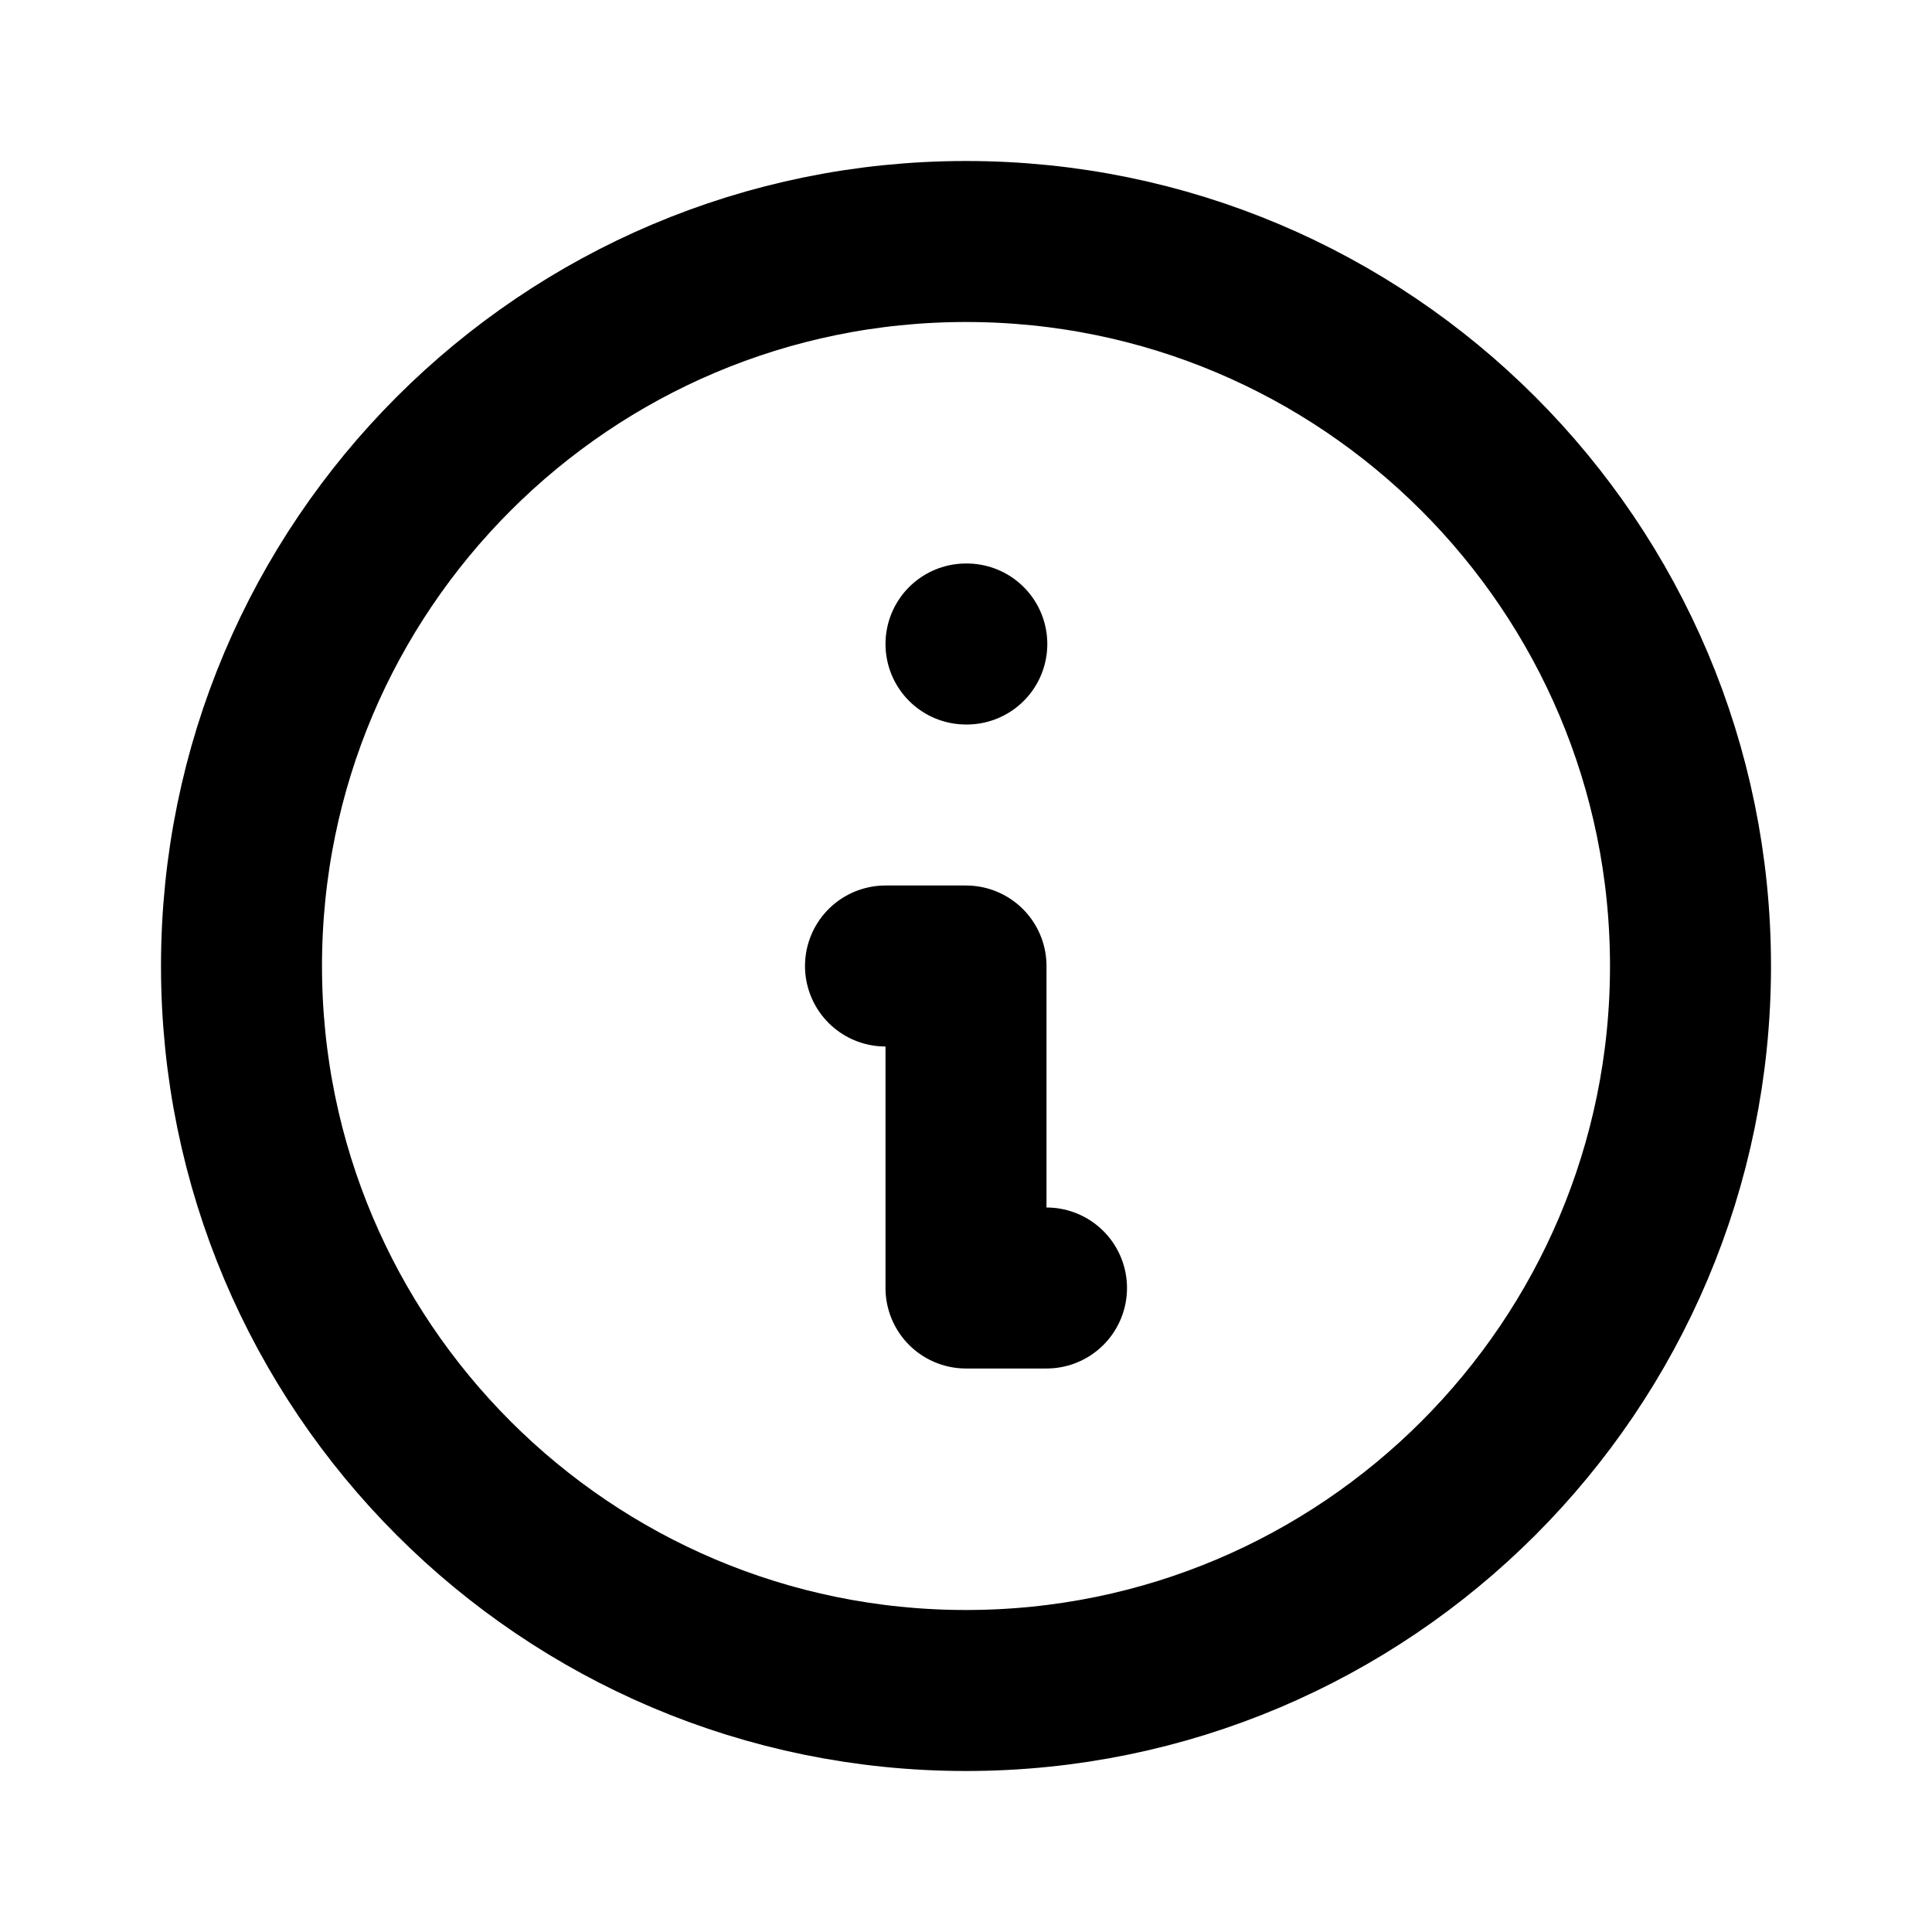
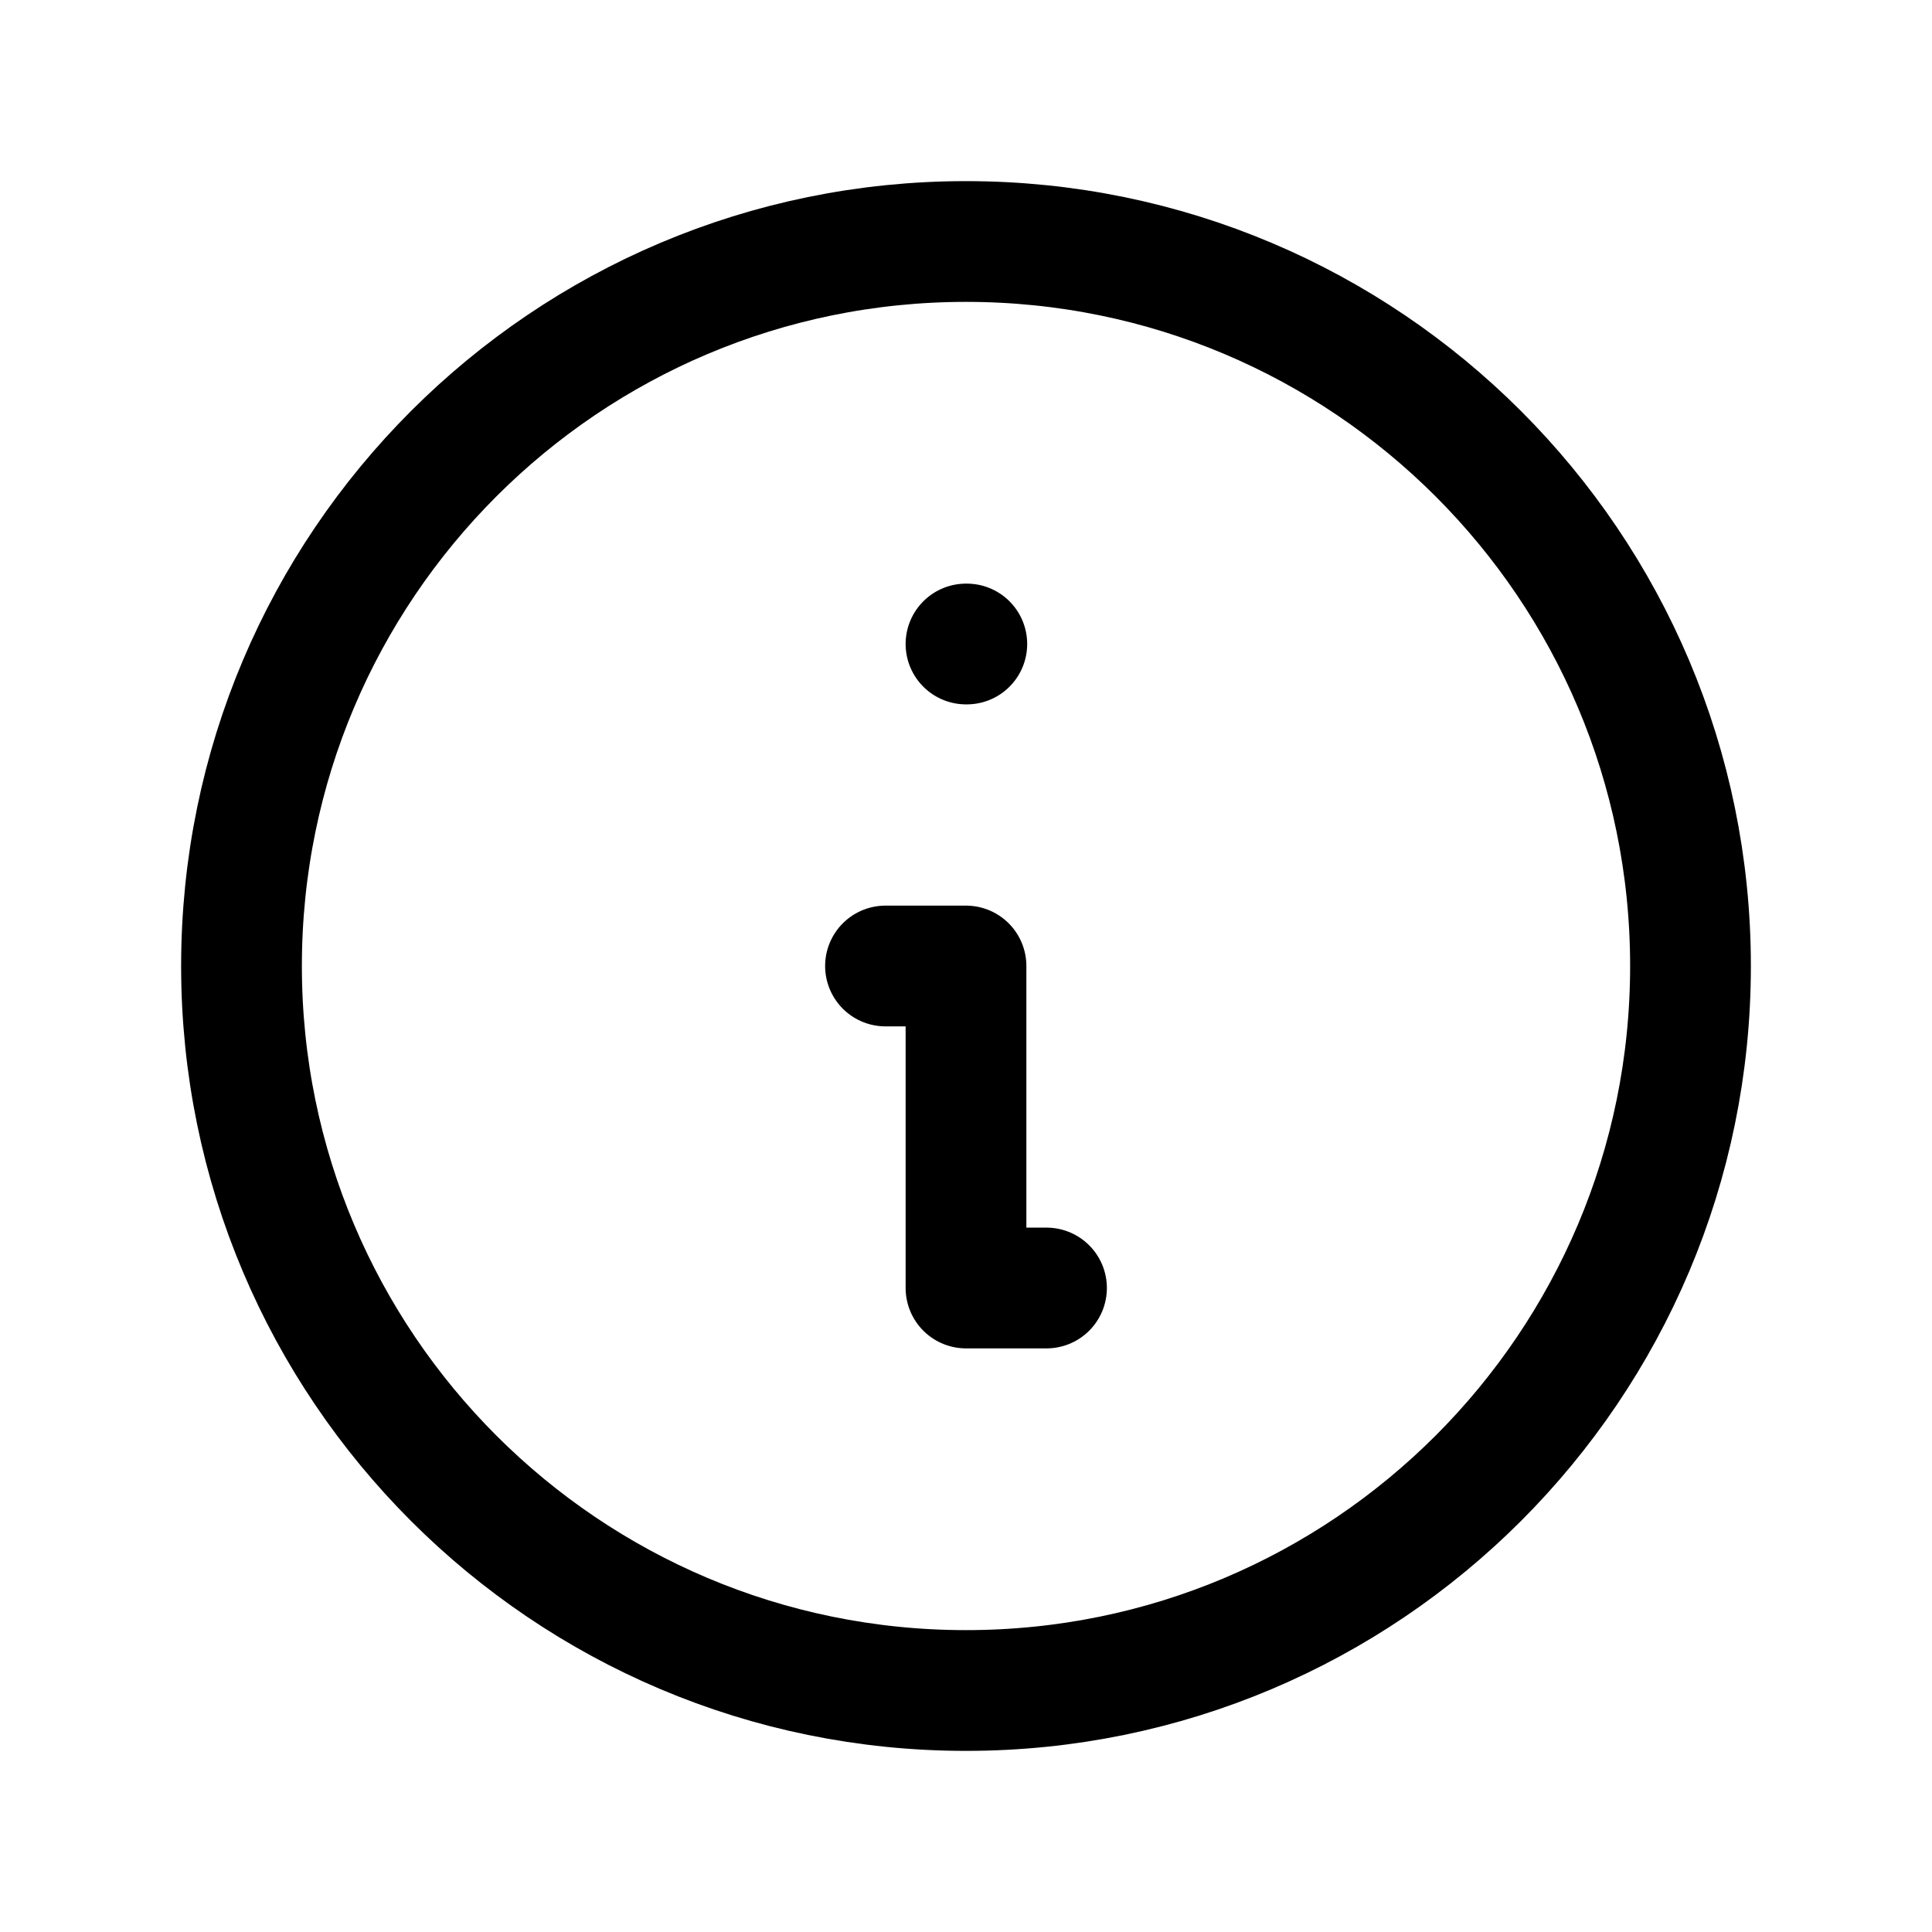
- <svg xmlns="http://www.w3.org/2000/svg" fill="none" viewBox="0 0 24 24" stroke="currentColor" stroke-linecap="round" stroke-linejoin="round" stroke-width="2">
+ <svg xmlns="http://www.w3.org/2000/svg" fill="none" viewBox="0 0 24 24" stroke="currentColor" stroke-linecap="round" stroke-linejoin="round" stroke-width="1.5">
  <path d="M13 16h-1v-4h-1m1-4h.01M21 12a9 9 0 11-18 0 9 9 0 0118 0z" />
</svg>
